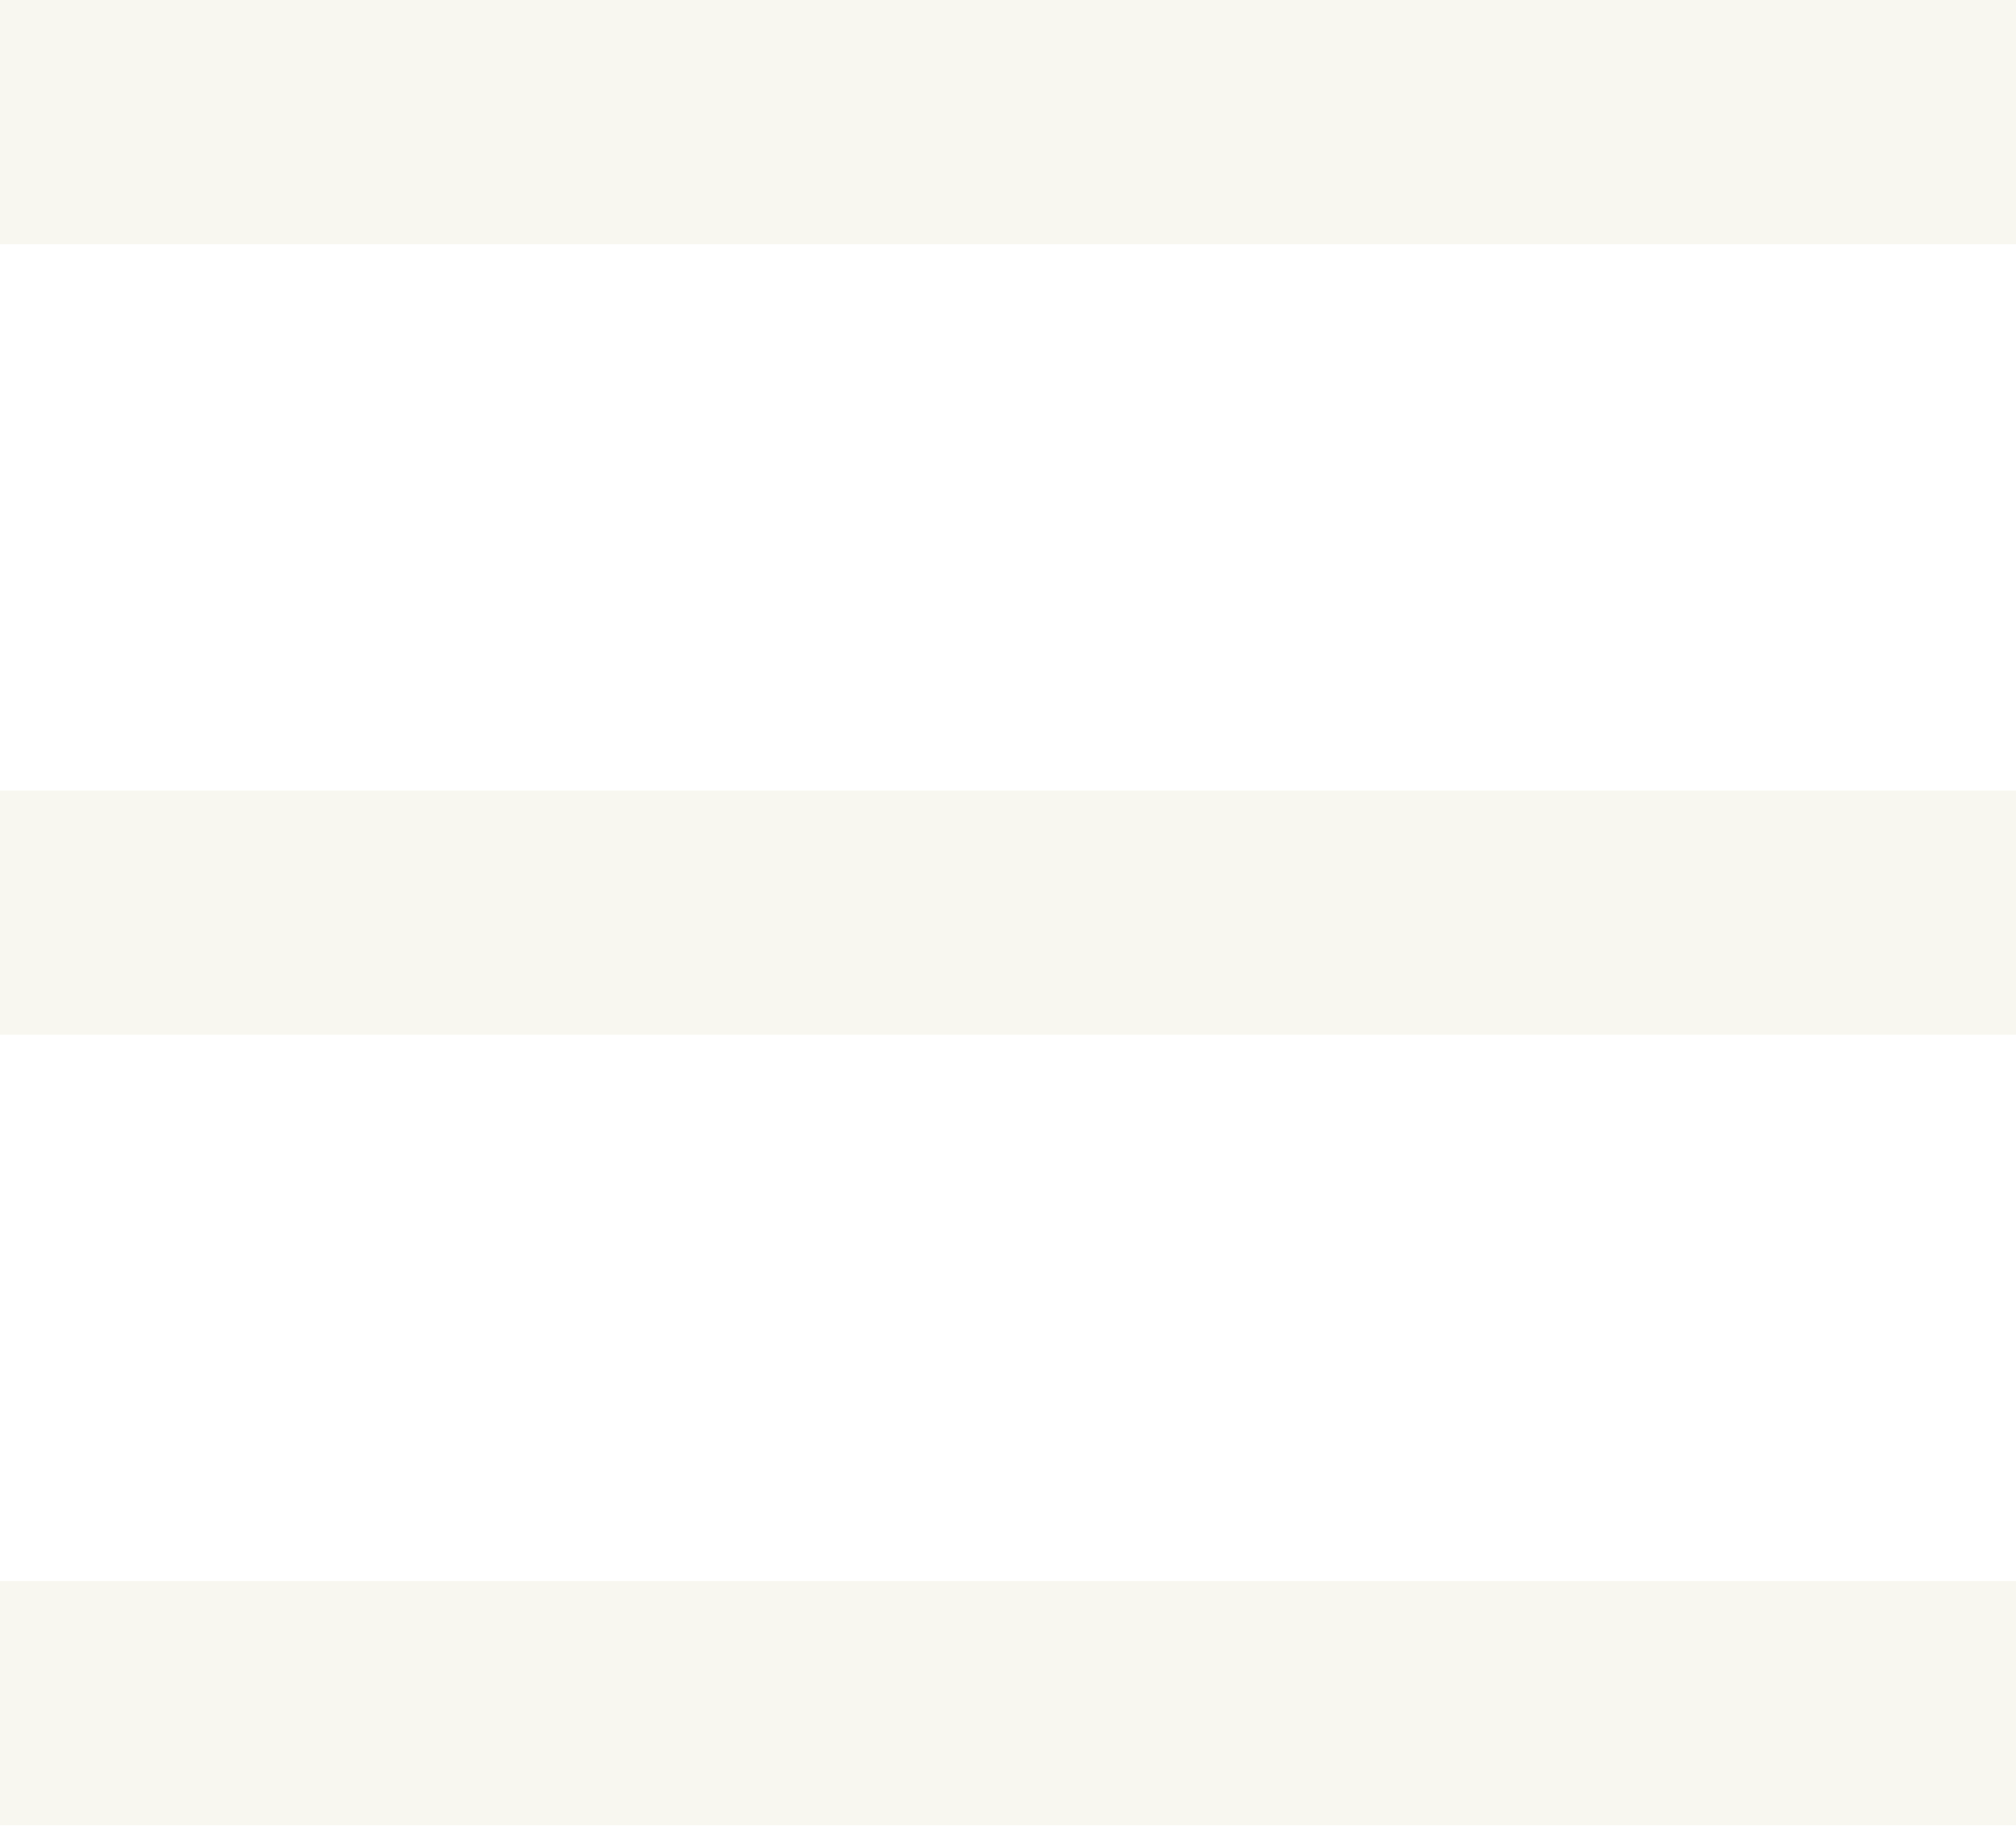
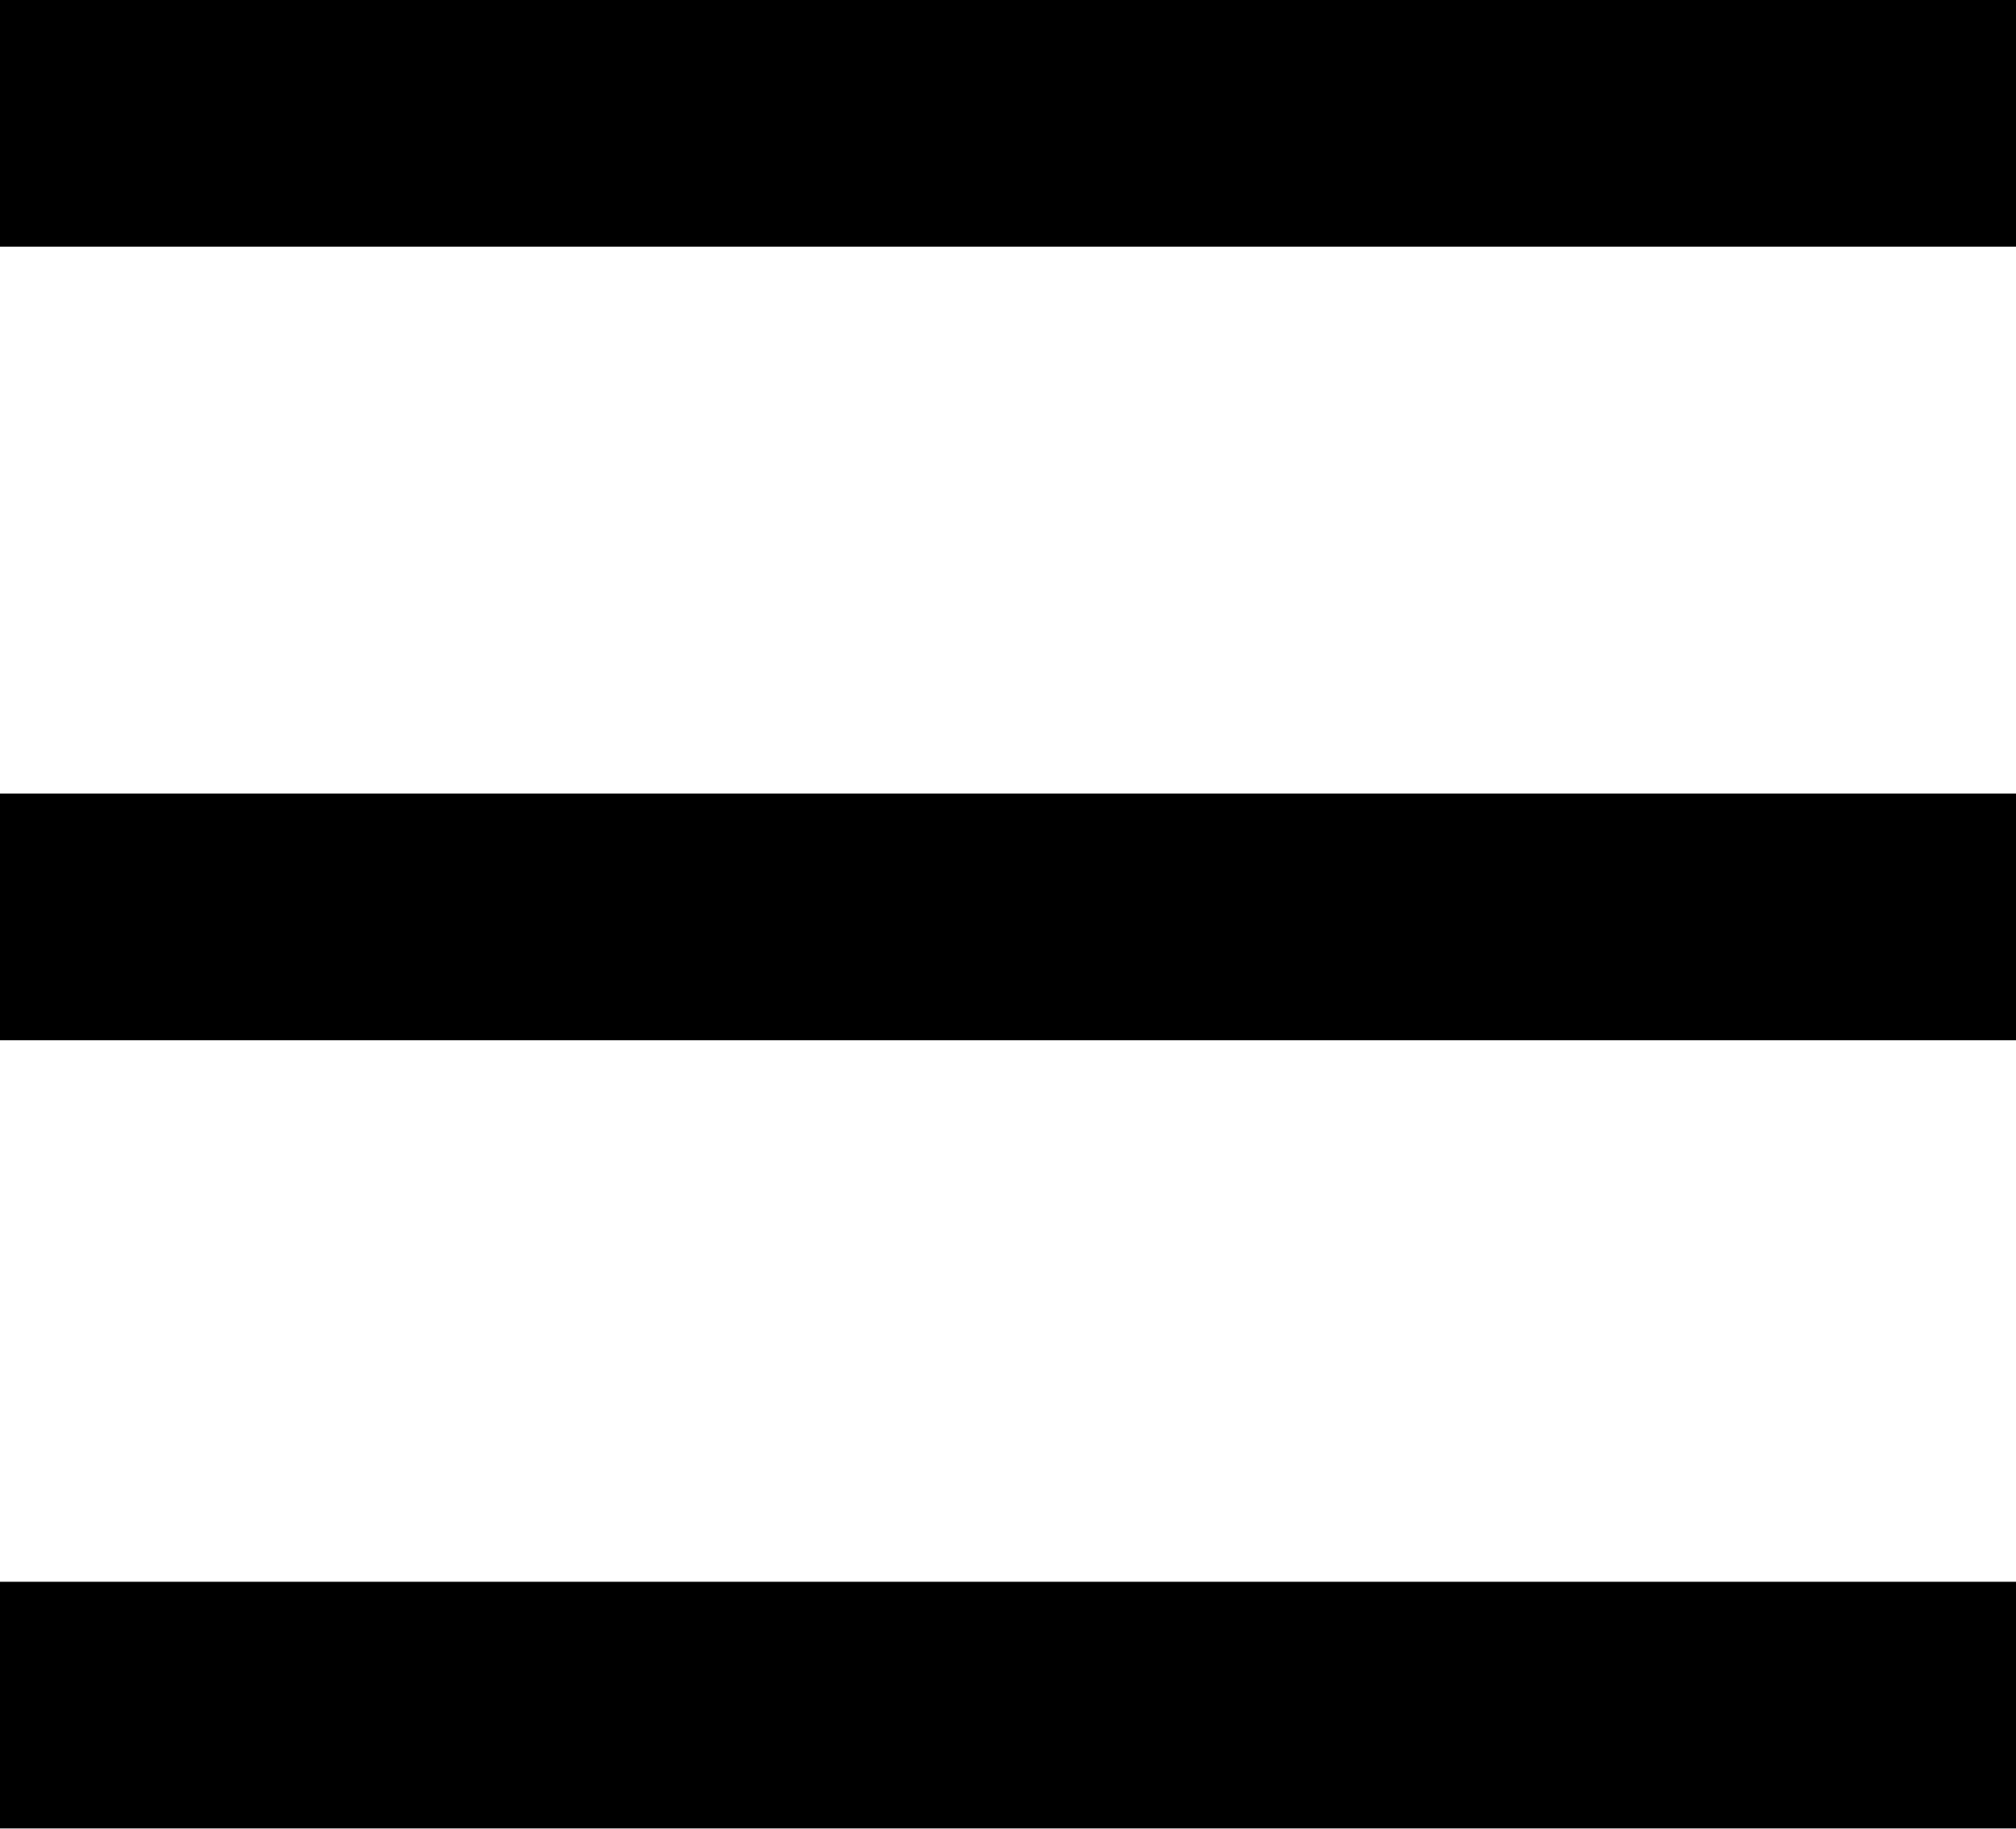
- <svg xmlns="http://www.w3.org/2000/svg" viewBox="0 0 37.63 34.08">
-   <defs>
-     <style>.cls-1{fill:#f8f7f0;}</style>
-   </defs>
-   <g id="Layer_2" data-name="Layer 2">
-     <g id="Layer_1-2" data-name="Layer 1">
-       <g id="Layer_2-2" data-name="Layer 2">
-         <g id="Layer_1-2-2" data-name="Layer 1-2">
-           <rect class="cls-1" width="37.63" height="4.56" />
-           <rect class="cls-1" y="14.76" width="37.63" height="4.56" />
-           <rect class="cls-1" y="29.52" width="37.63" height="4.56" />
-         </g>
+ <svg xmlns="http://www.w3.org/2000/svg" version="1.1" id="Layer_1" x="0px" y="0px" viewBox="0 0 37.6 34.1" style="enable-background:new 0 0 37.6 34.1;" xml:space="preserve">
+   <g id="Layer_2_1_">
+     <g id="Layer_1-2">
+       <g id="Layer_1-2-2">
+         <rect width="37.6" height="4.6" />
+         <rect y="14.8" width="37.6" height="4.6" />
+         <rect y="29.5" width="37.6" height="4.6" />
      </g>
    </g>
  </g>
</svg>
